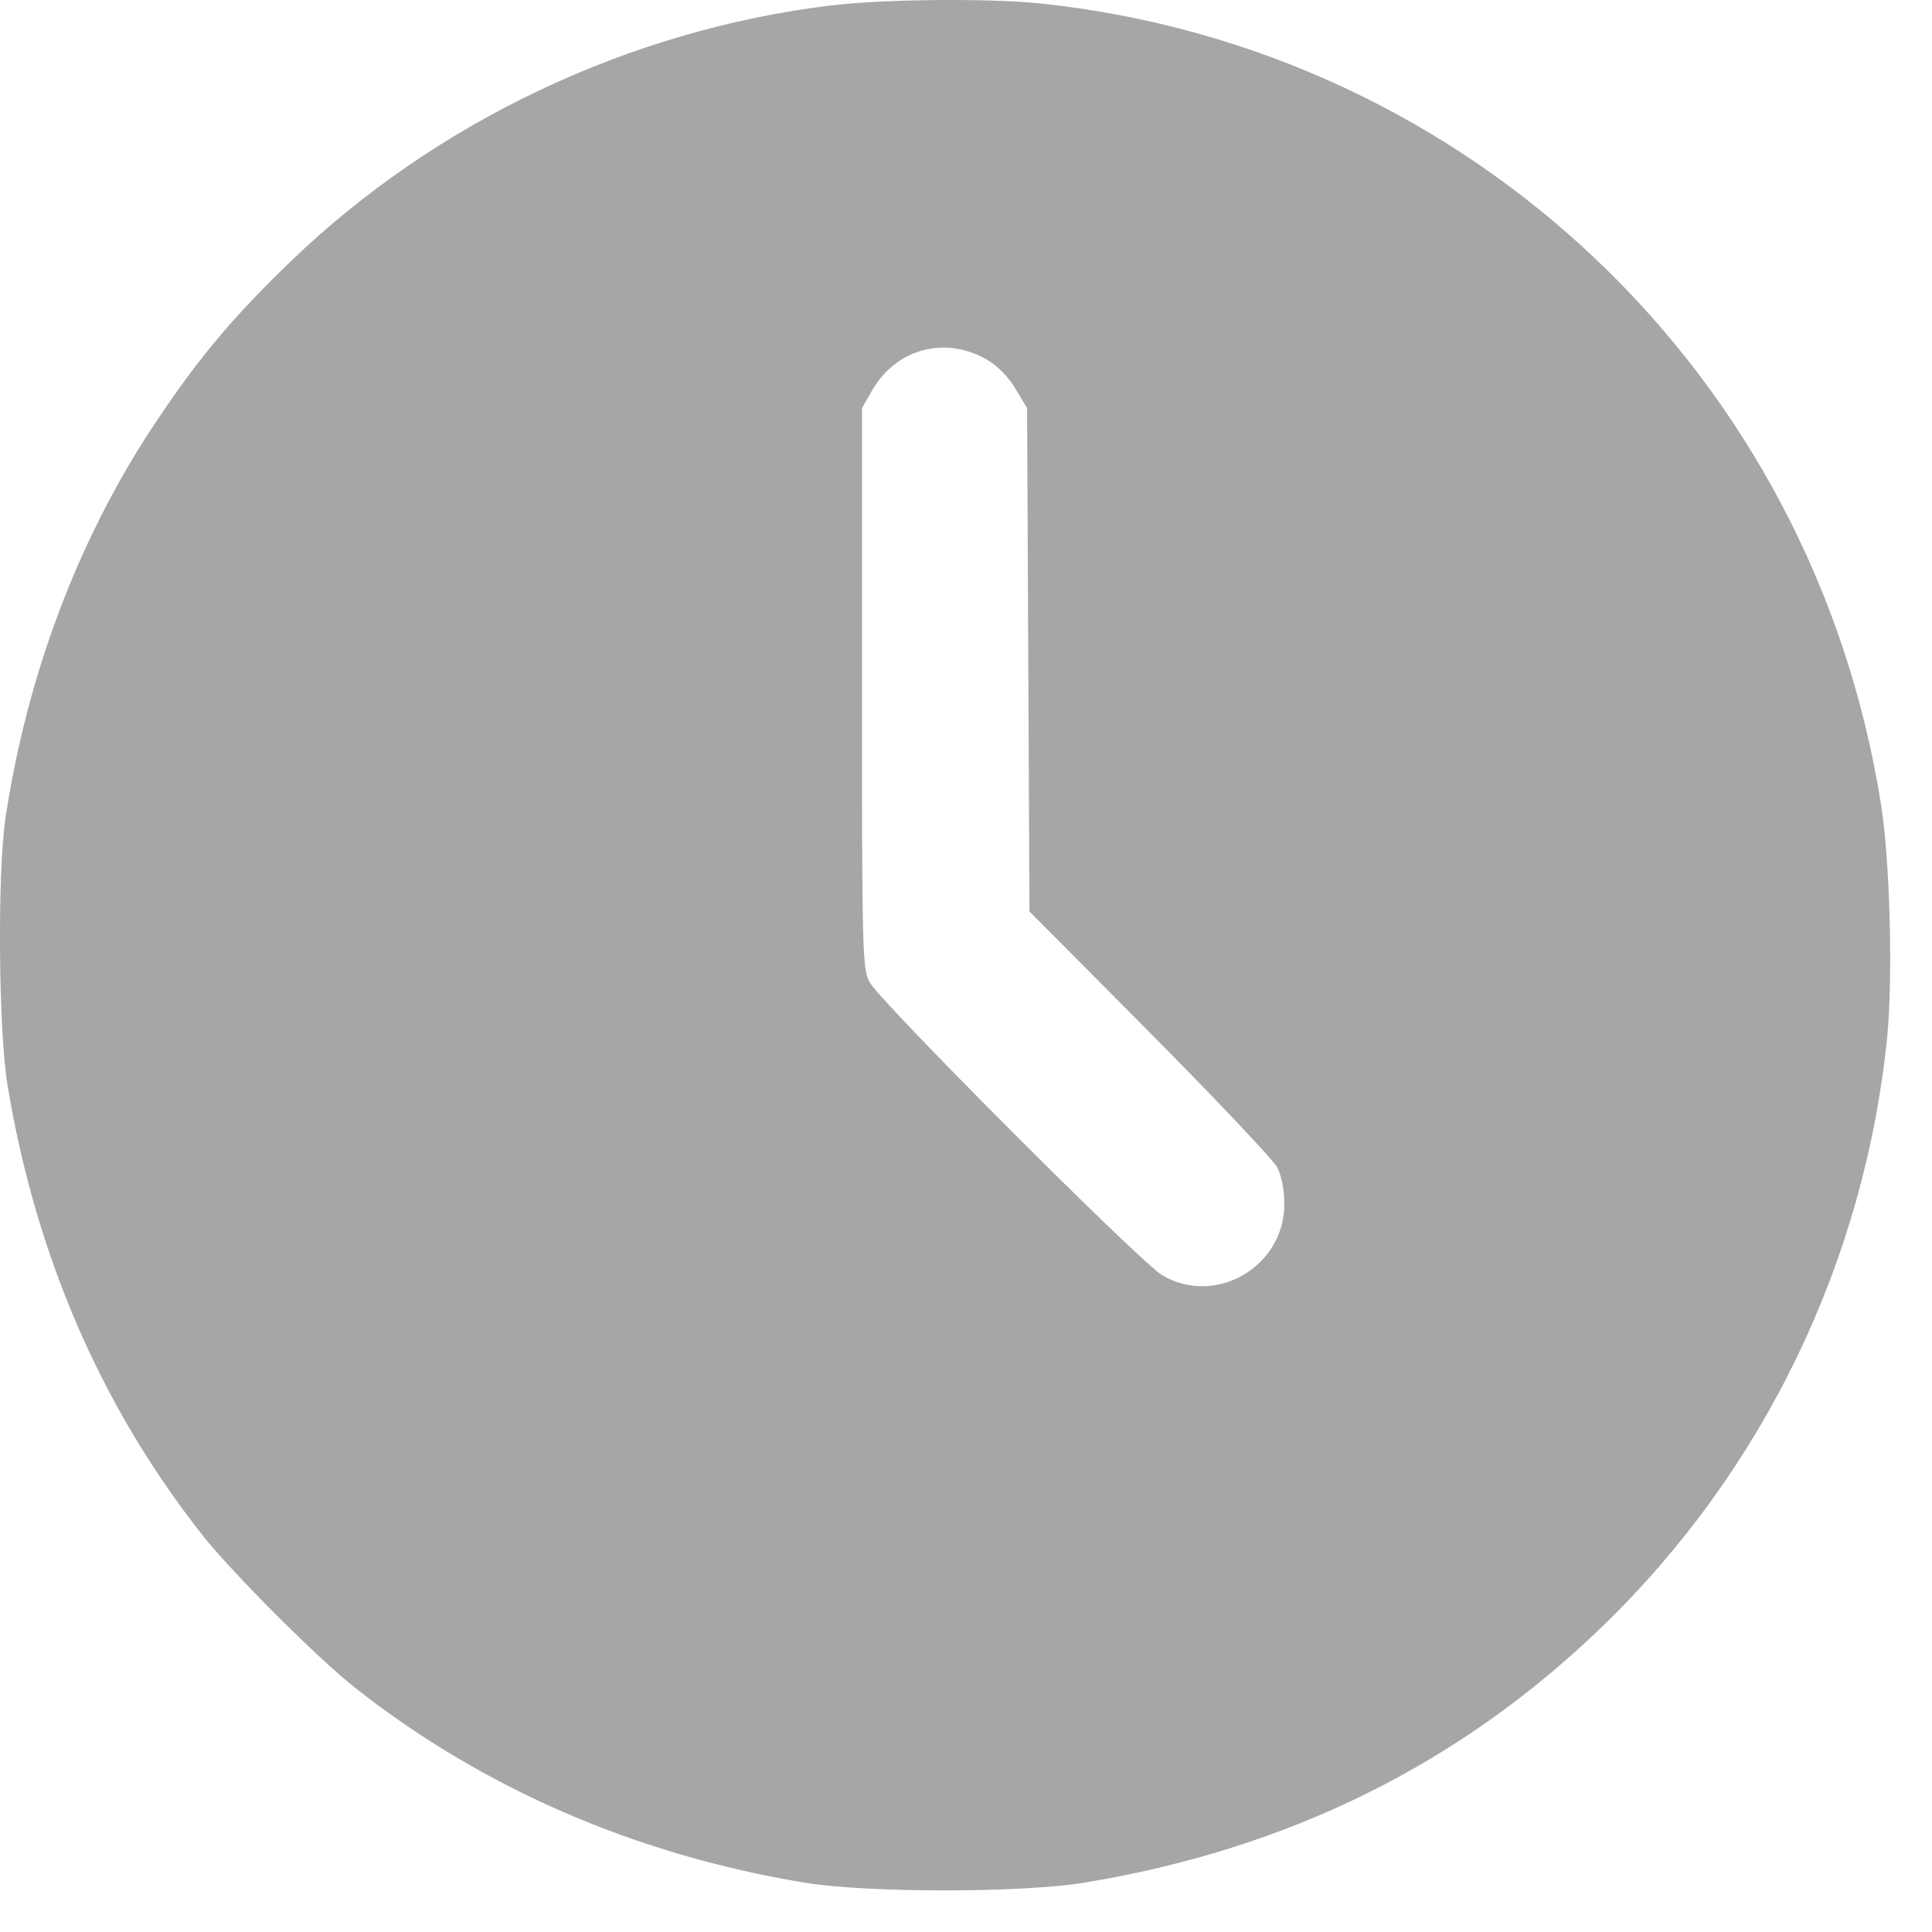
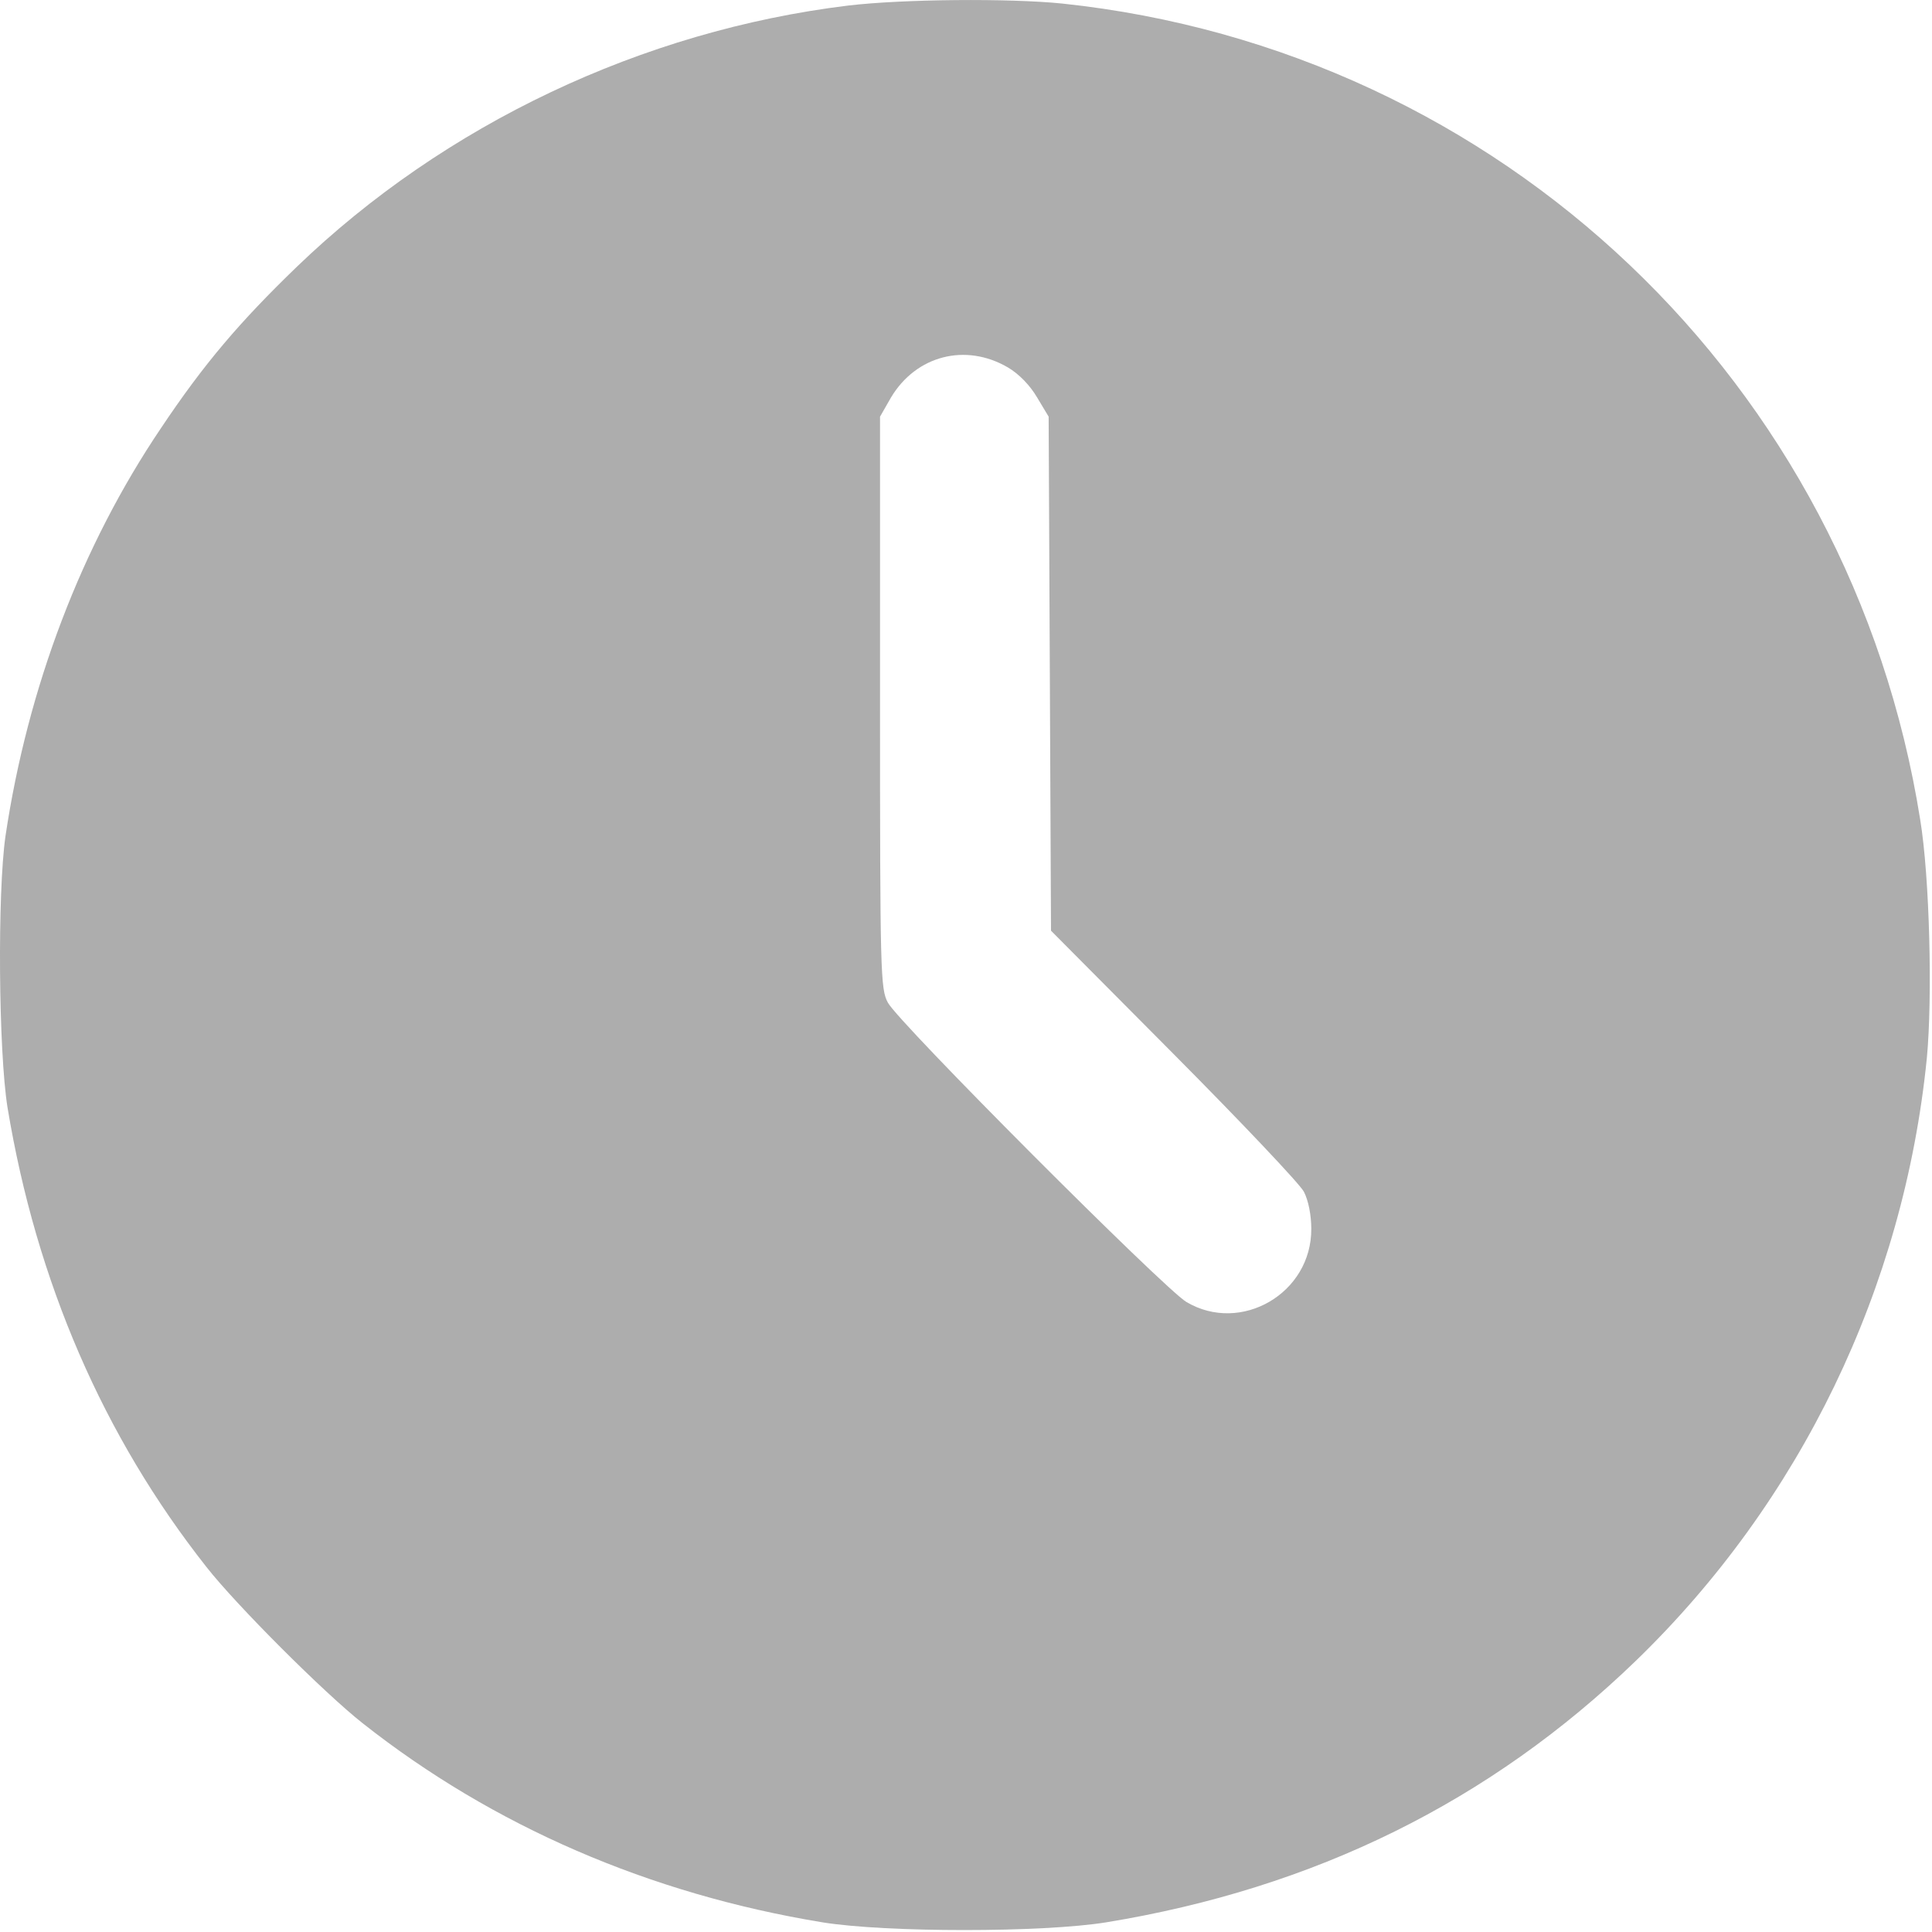
- <svg xmlns="http://www.w3.org/2000/svg" width="13" height="13" viewBox="0 0 13 13" fill="none">
-   <path d="M5.588 0.037C4.234 0.202 2.93 0.82 1.955 1.76C1.581 2.12 1.345 2.397 1.061 2.822C0.538 3.597 0.183 4.529 0.036 5.51C-0.018 5.887 -0.01 6.927 0.05 7.299C0.24 8.448 0.681 9.466 1.361 10.328C1.559 10.58 2.139 11.16 2.391 11.358C3.25 12.035 4.282 12.482 5.42 12.669C5.84 12.737 6.87 12.737 7.29 12.669C8.664 12.444 9.821 11.873 10.78 10.946C11.867 9.895 12.547 8.488 12.699 6.973C12.737 6.578 12.718 5.784 12.655 5.402C12.197 2.521 9.894 0.329 7 0.023C6.651 -0.012 5.952 -0.007 5.588 0.037ZM6.643 2.421C6.716 2.465 6.789 2.54 6.835 2.619L6.911 2.746L6.919 4.44L6.927 6.133L7.735 6.946C8.179 7.394 8.566 7.803 8.594 7.854C8.623 7.911 8.642 8.009 8.642 8.098C8.645 8.523 8.179 8.794 7.819 8.58C7.67 8.491 5.919 6.738 5.851 6.608C5.803 6.518 5.8 6.413 5.8 4.63V2.746L5.873 2.619C6.038 2.343 6.363 2.259 6.643 2.421Z" fill="black" fill-opacity="0.35" />
+ <svg xmlns="http://www.w3.org/2000/svg" width="18" height="18" viewBox="0 0 18 18" fill="none">
+   <path d="M7.9 0.052C5.985 0.286 4.142 1.159 2.763 2.488C2.235 2.998 1.901 3.388 1.499 3.99C0.76 5.085 0.258 6.403 0.051 7.79C-0.025 8.322 -0.014 9.793 0.07 10.318C0.339 11.942 0.963 13.382 1.924 14.6C2.204 14.957 3.024 15.776 3.38 16.056C4.594 17.014 6.054 17.646 7.663 17.91C8.256 18.006 9.712 18.006 10.306 17.91C12.248 17.592 13.884 16.784 15.24 15.474C16.776 13.988 17.737 11.999 17.952 9.858C18.005 9.299 17.979 8.177 17.89 7.636C17.243 3.564 13.987 0.466 9.896 0.033C9.402 -0.017 8.413 -0.009 7.9 0.052ZM9.39 3.423C9.494 3.484 9.597 3.591 9.662 3.702L9.77 3.882L9.781 6.277L9.792 8.671L10.934 9.82C11.562 10.452 12.11 11.03 12.148 11.103C12.19 11.184 12.217 11.321 12.217 11.448C12.221 12.049 11.562 12.432 11.053 12.13C10.842 12.003 8.368 9.525 8.272 9.341C8.203 9.215 8.199 9.065 8.199 6.545V3.882L8.302 3.702C8.536 3.312 8.996 3.193 9.39 3.423Z" fill="#ADADAD" />
</svg>
